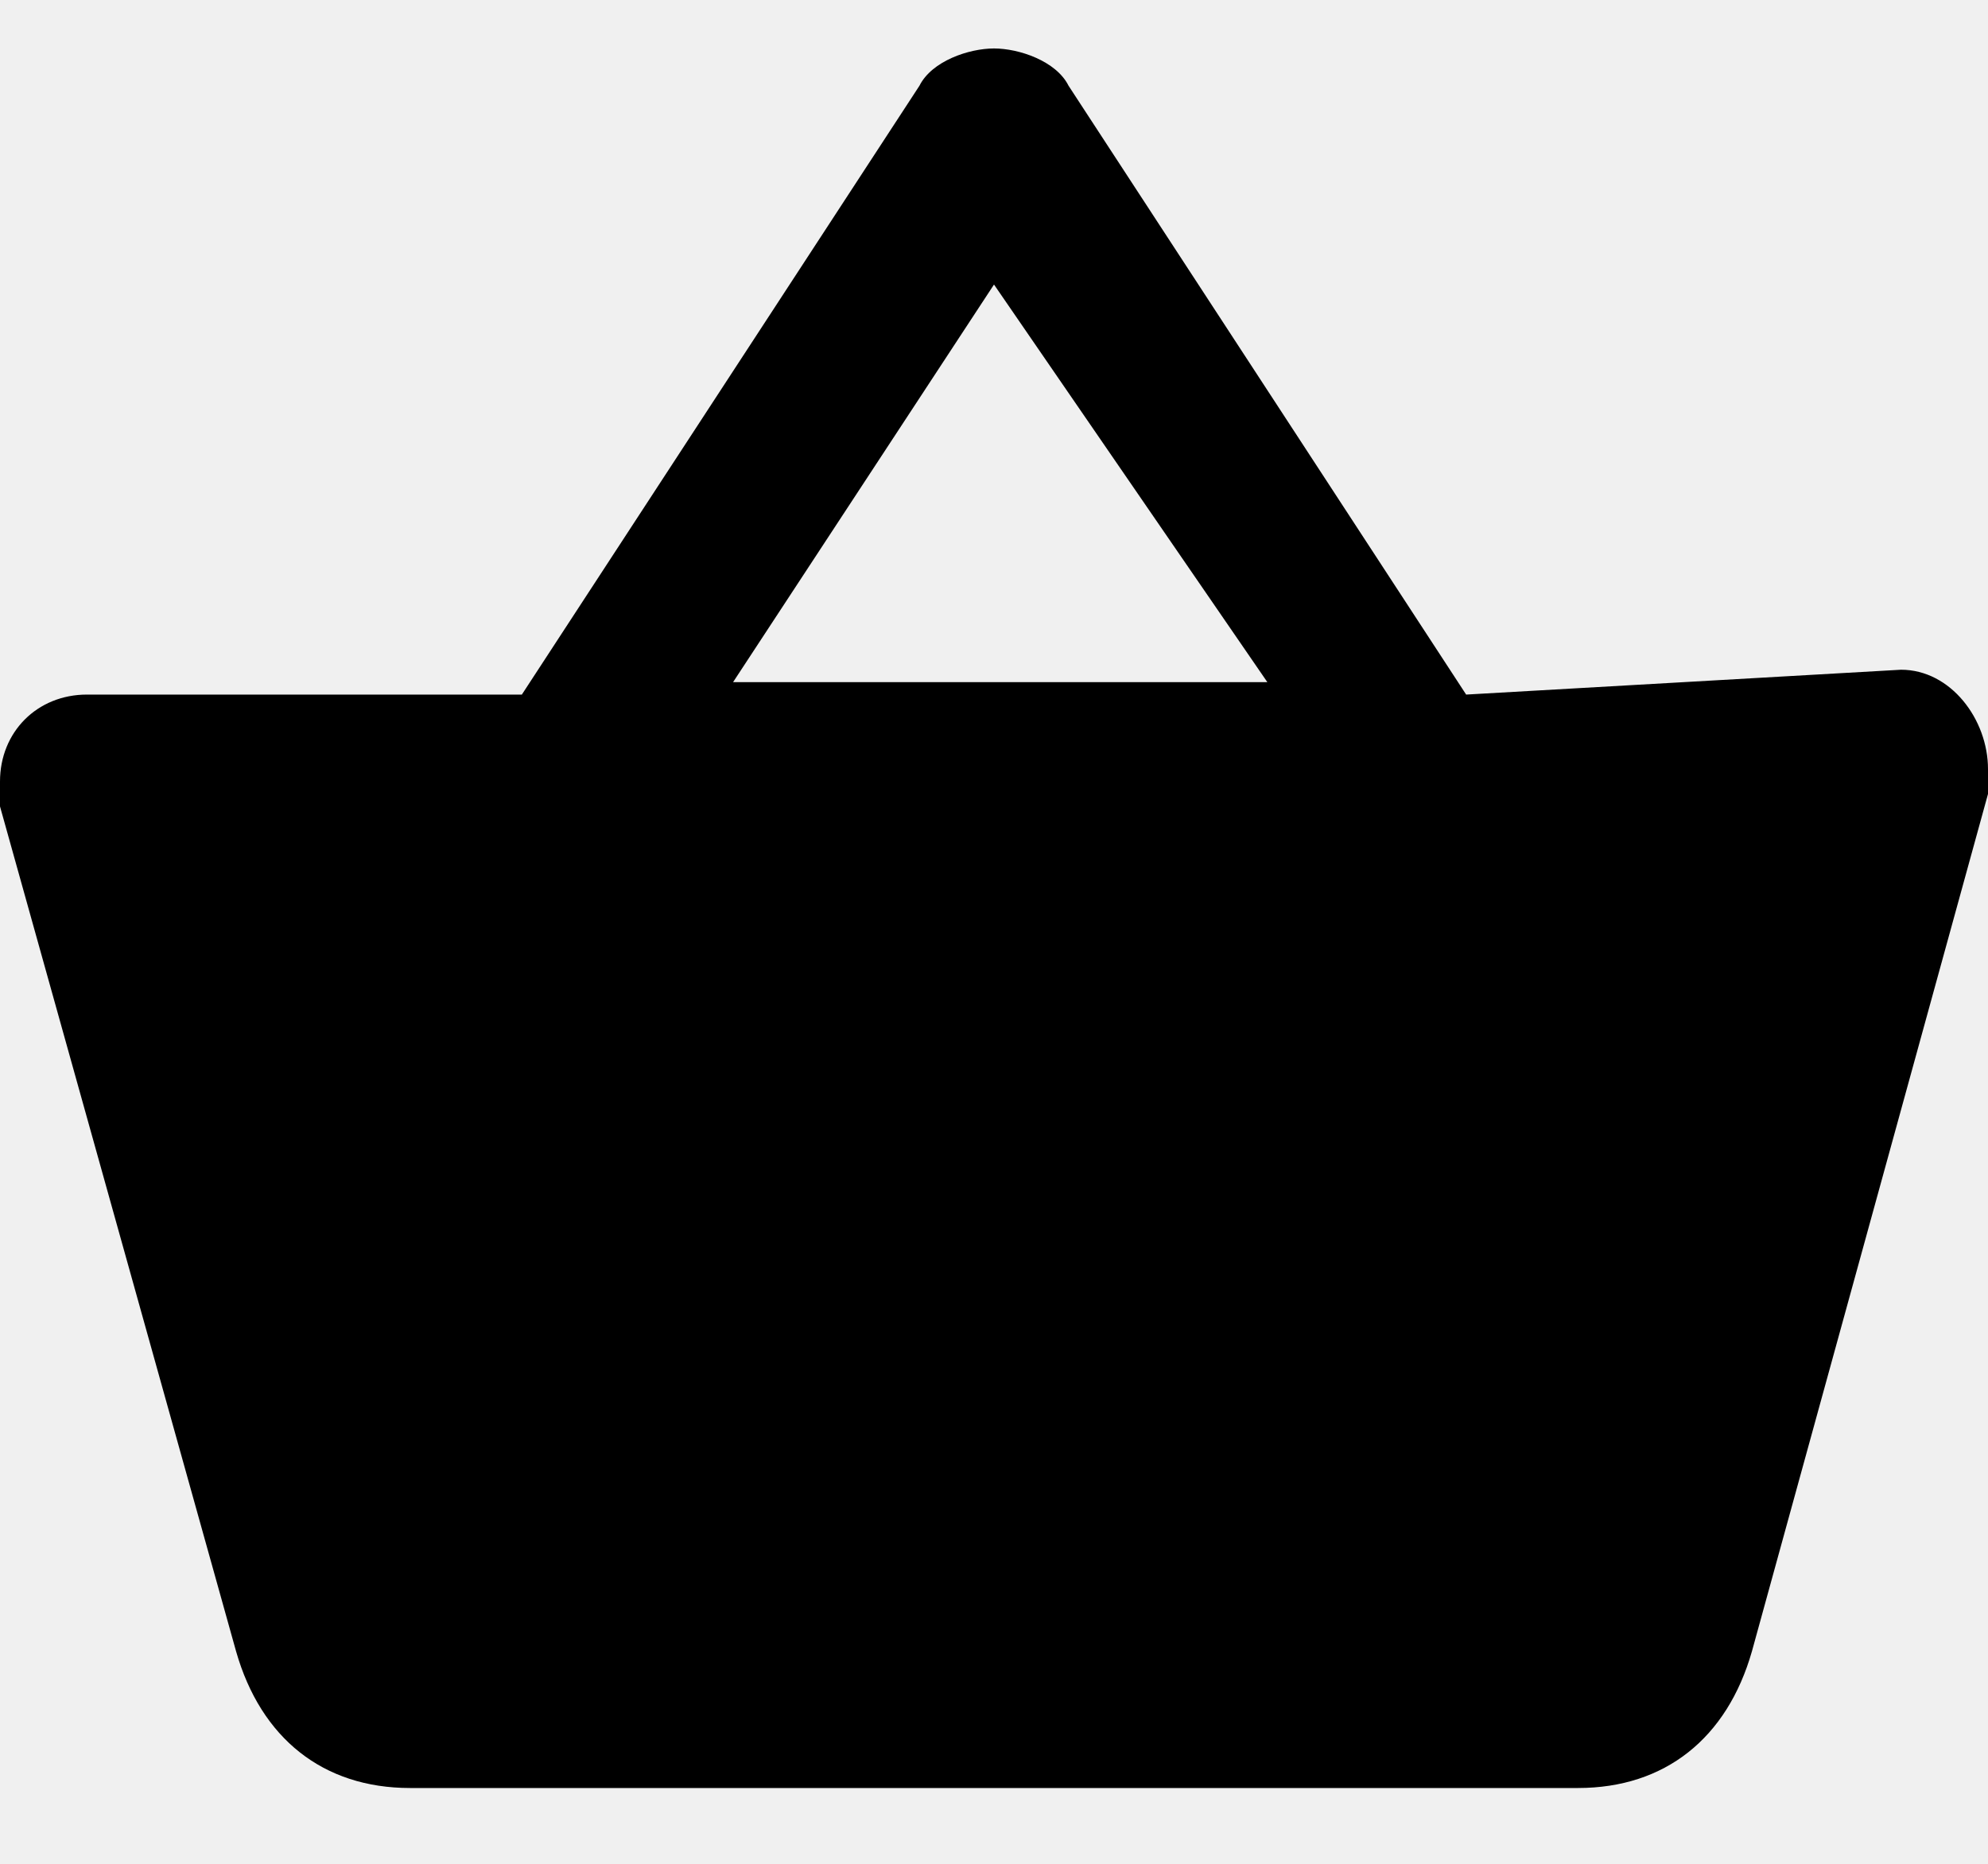
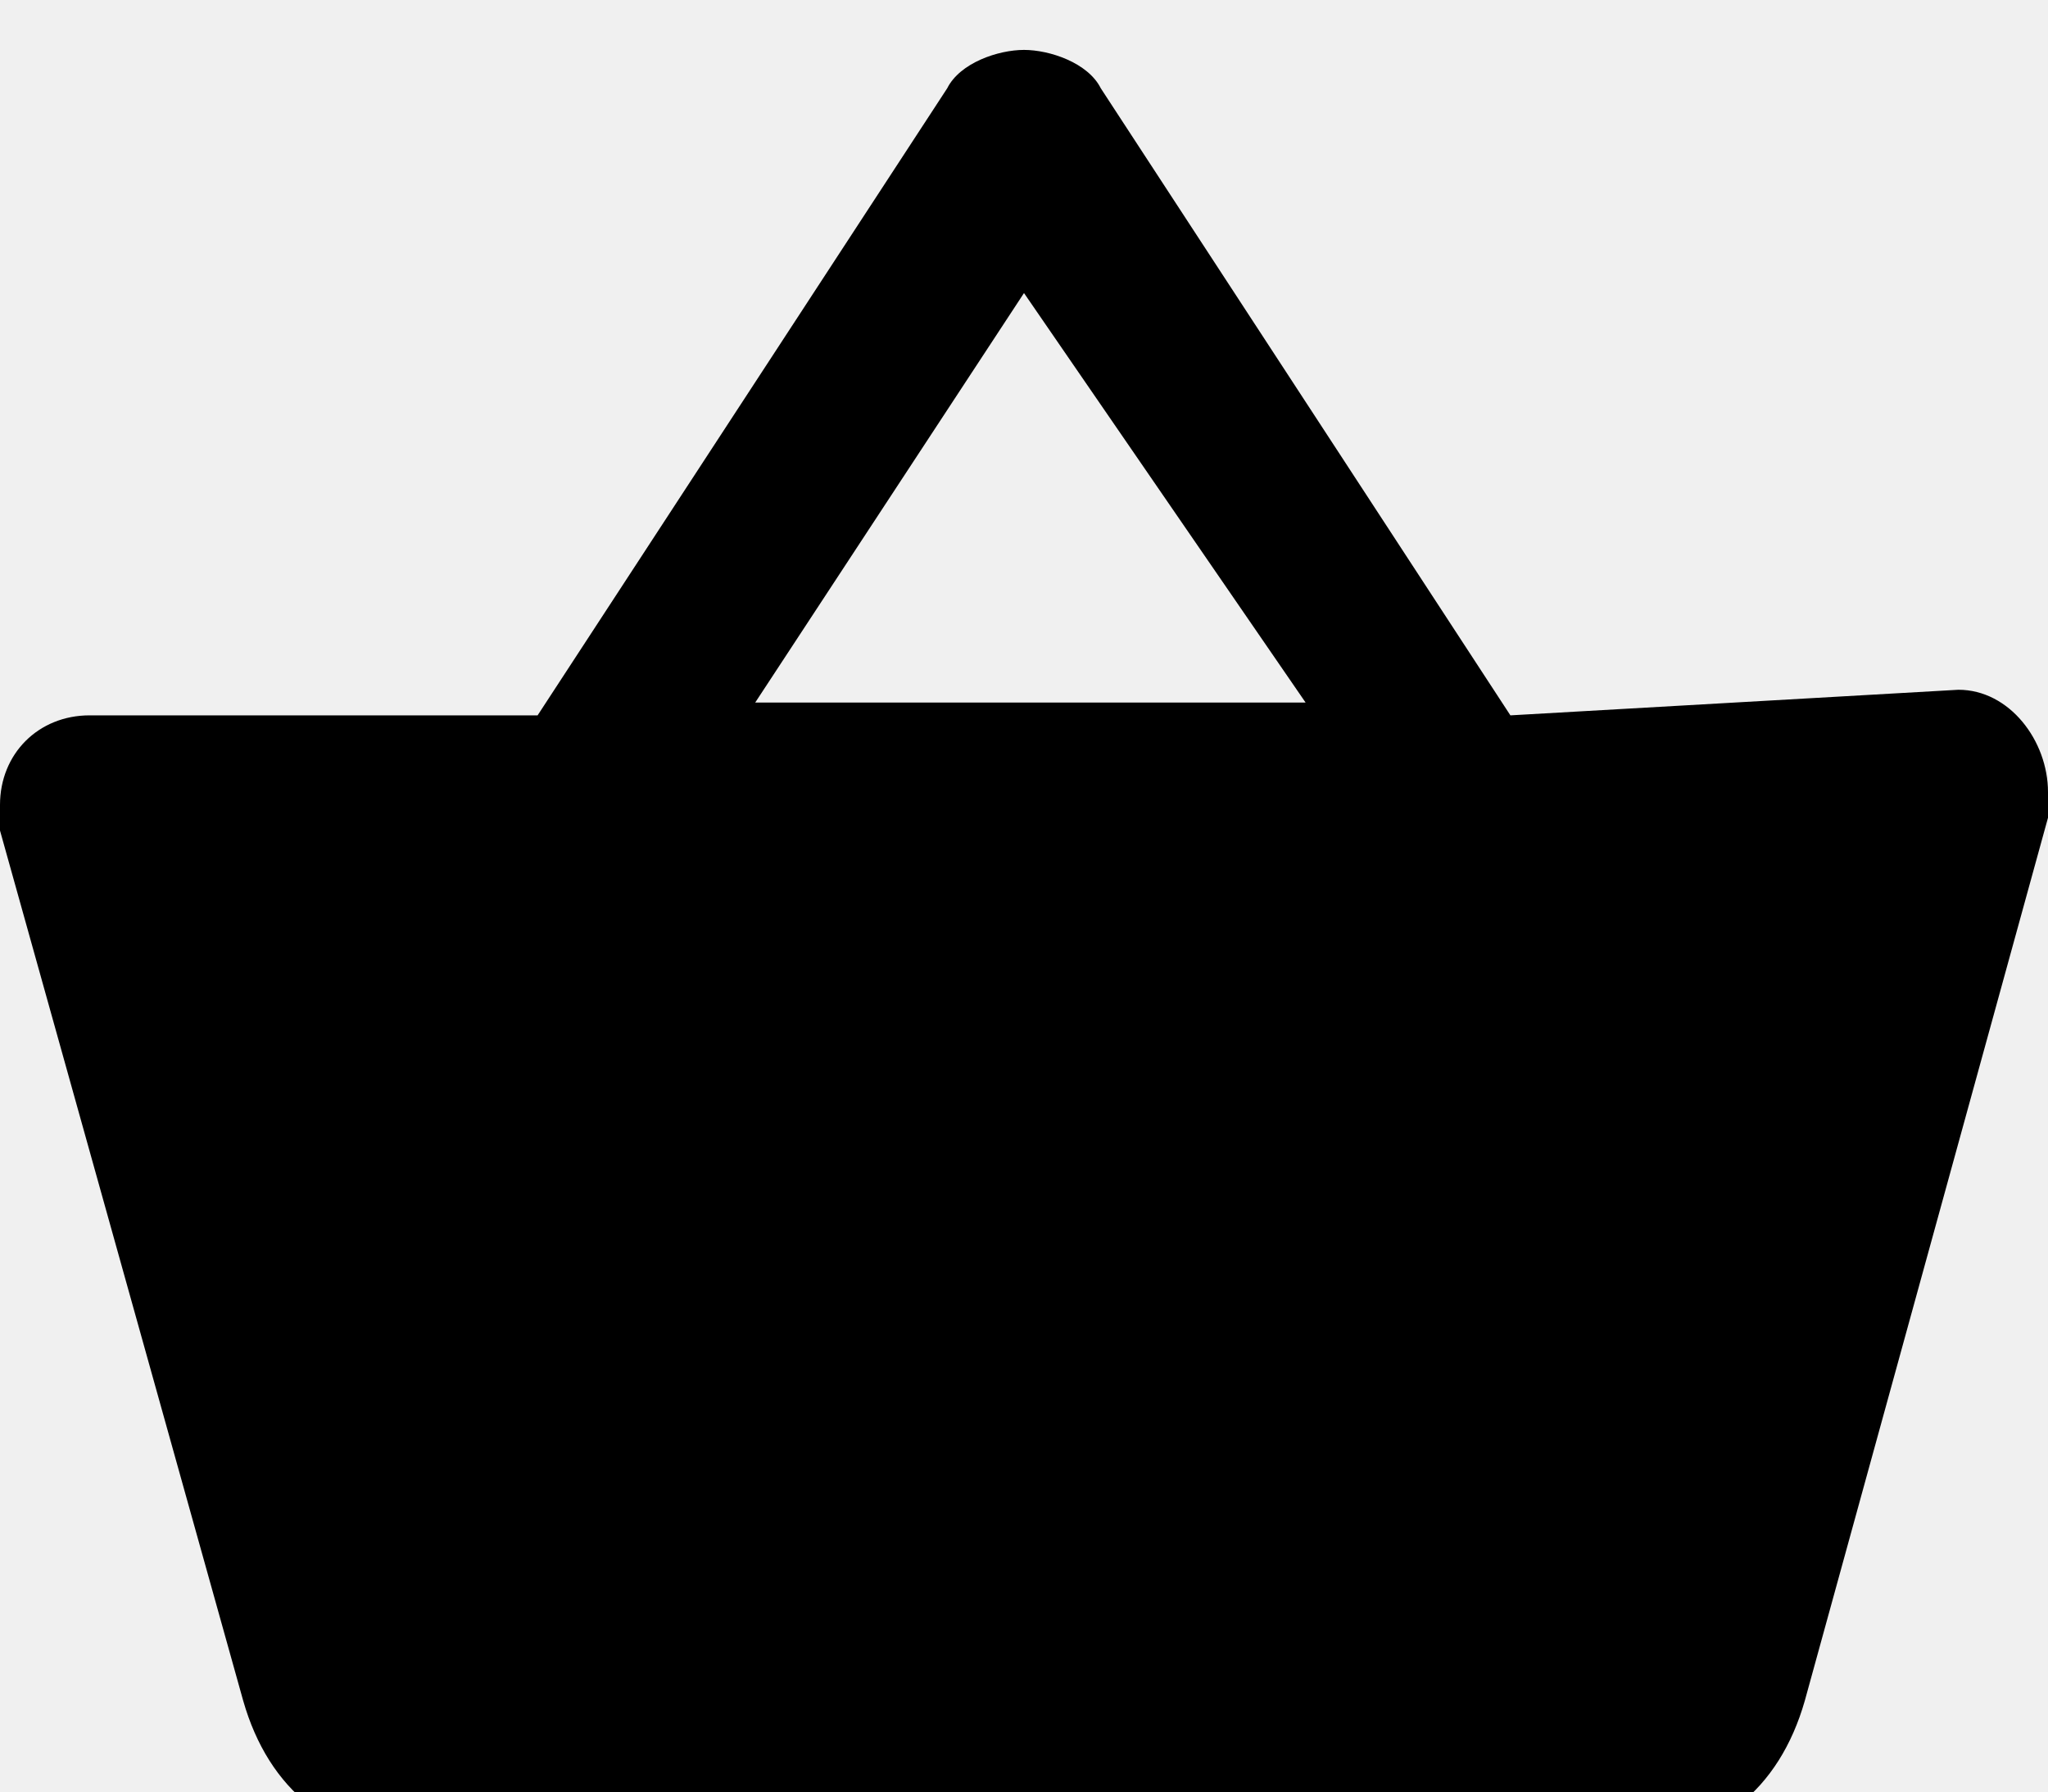
- <svg xmlns="http://www.w3.org/2000/svg" width="16" height="15" fill="none">
-   <g clip-path="url(#a)">
-     <path d="m15.3 5.39-3.5.2L8.6.69c-.1-.2-.4-.3-.6-.3-.2 0-.5.1-.6.3l-3.2 4.9H.7c-.4 0-.7.3-.7.7v.2l1.9 6.8c.2.7.7 1.1 1.4 1.1h9.4c.7 0 1.2-.4 1.4-1.1l1.9-6.9v-.2c0-.4-.3-.8-.7-.8ZM8 2.29l2.2 3.2H5.9L8 2.29Z" fill="#000" />
-   </g>
-   <defs>
-     <clipPath id="a">
-       <path fill="#fff" transform="translate(0 .39)" d="M0 0h16v14H0z" />
-     </clipPath>
-   </defs>
+ <svg xmlns="http://www.w3.org/2000/svg" width="16" height="14" viewBox="0 0 16 14" fill="none">
+   <path d="m15.3 5.39-3.5.2L8.6.69c-.1-.2-.4-.3-.6-.3-.2 0-.5.1-.6.3l-3.2 4.9H.7c-.4 0-.7.3-.7.7v.2l1.9 6.8c.2.7.7 1.1 1.4 1.1h9.4c.7 0 1.2-.4 1.4-1.1l1.9-6.9v-.2c0-.4-.3-.8-.7-.8ZM8 2.29l2.2 3.2H5.9L8 2.29Z" fill="#000" />
</svg>
